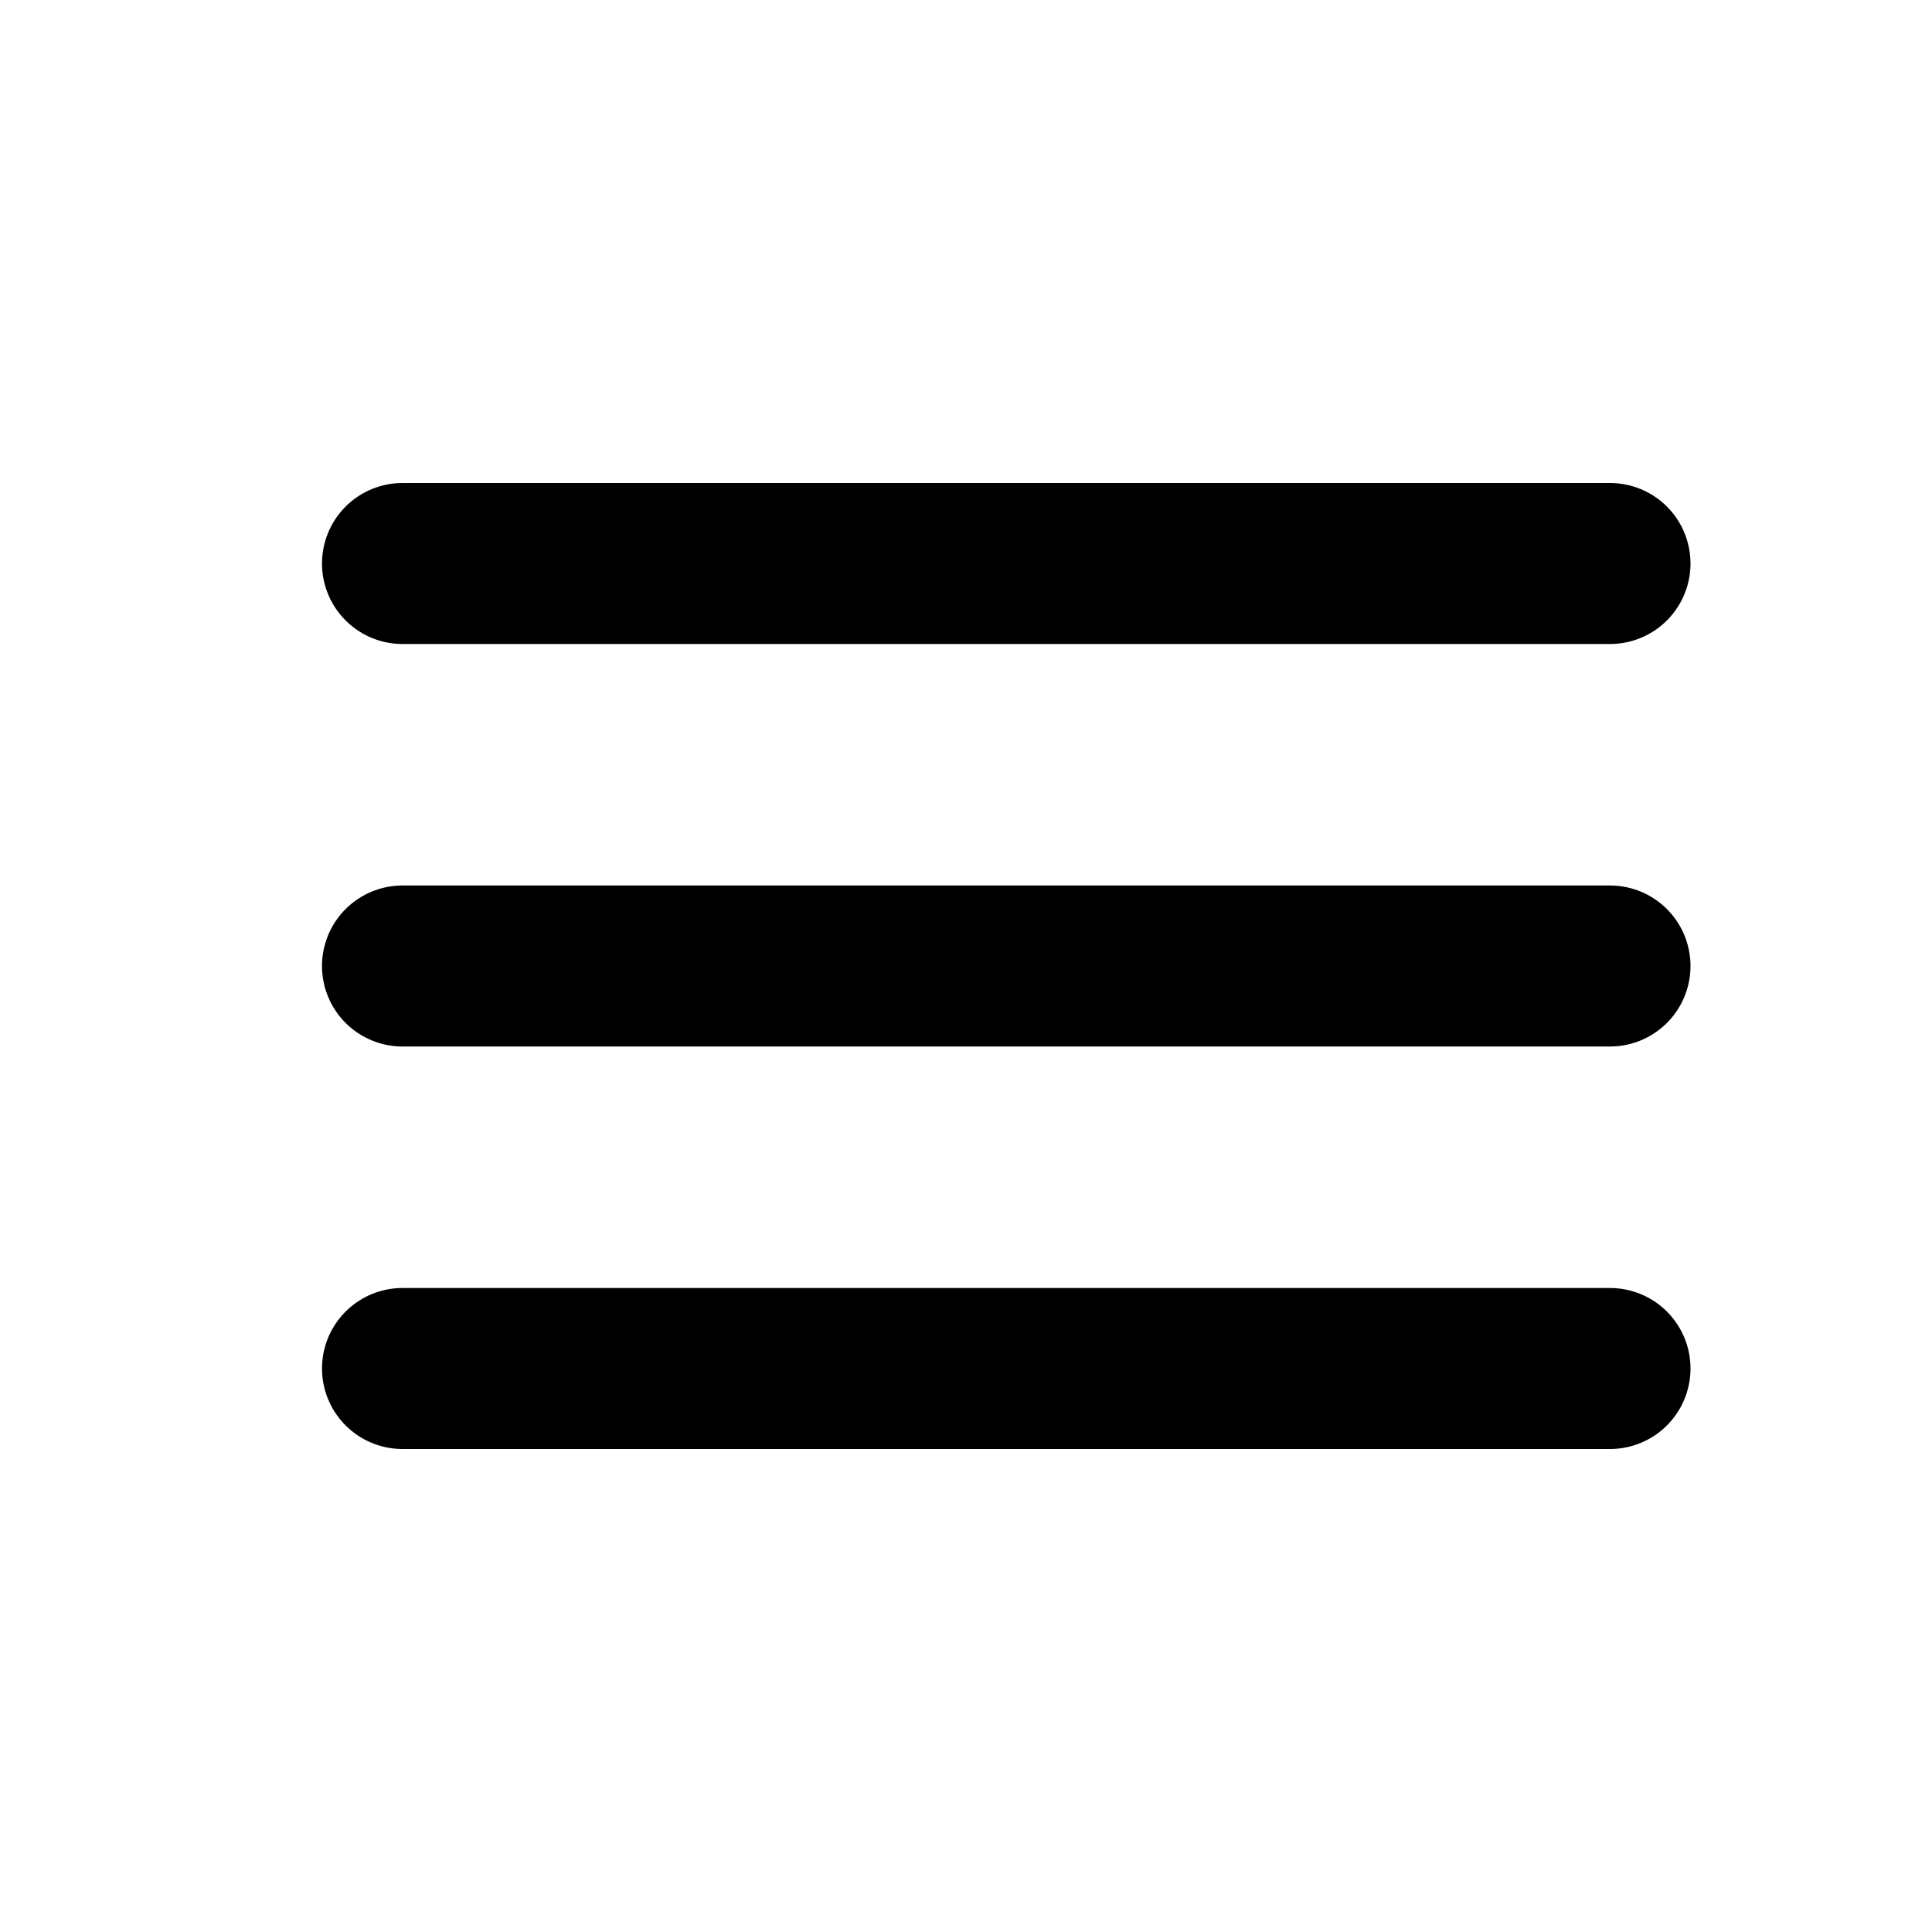
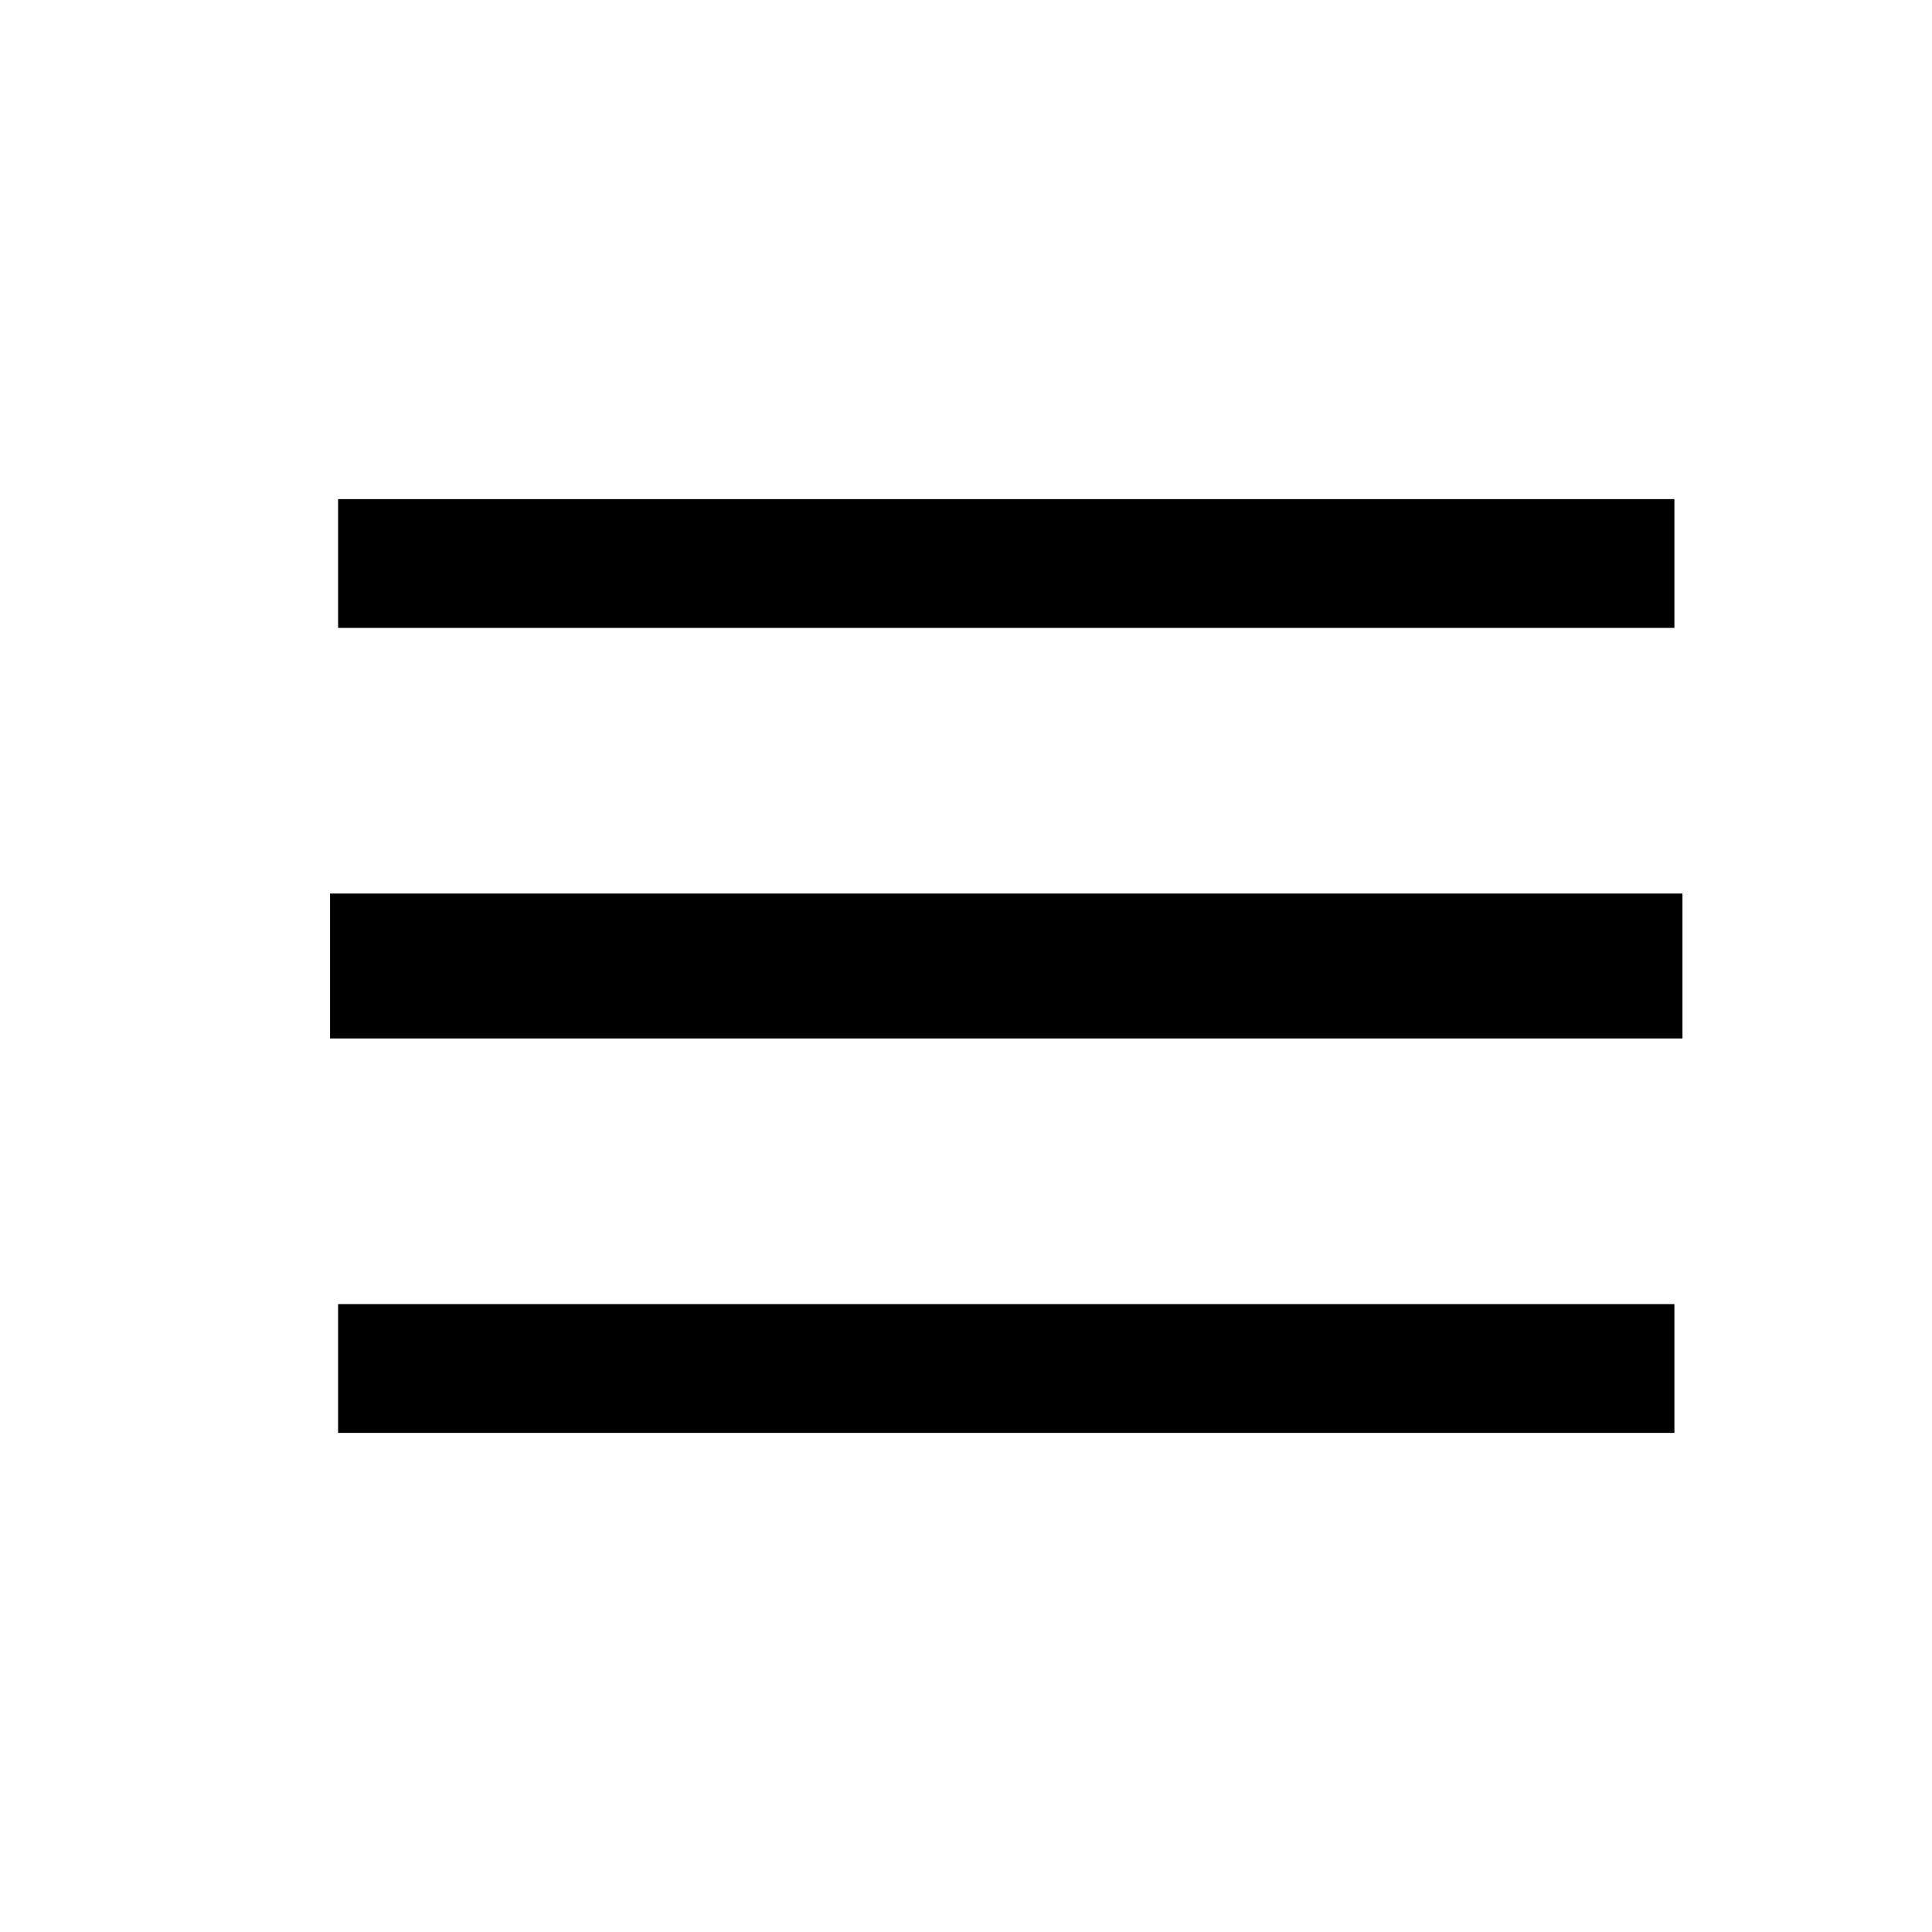
<svg xmlns="http://www.w3.org/2000/svg" width="800px" height="800px" viewBox="0 0 24 24" fill="none">
-   <path d="M5 12H20" stroke="#000000" stroke-width="2" stroke-linecap="round" />
-   <path d="M5 17H20" stroke="#000000" stroke-width="2" stroke-linecap="round" />
-   <path d="M5 7H20" stroke="#000000" stroke-width="2" stroke-linecap="round" />
+   <path d="M5 12H20" stroke="currentColor" stroke-width="1.8" stroke-linecap="square" />
+   <path d="M5 17H20" stroke="currentColor" stroke-width="1.6" stroke-linecap="square" />
+   <path d="M5 7H20" stroke="currentColor" stroke-width="1.6" stroke-linecap="square" />
</svg>
